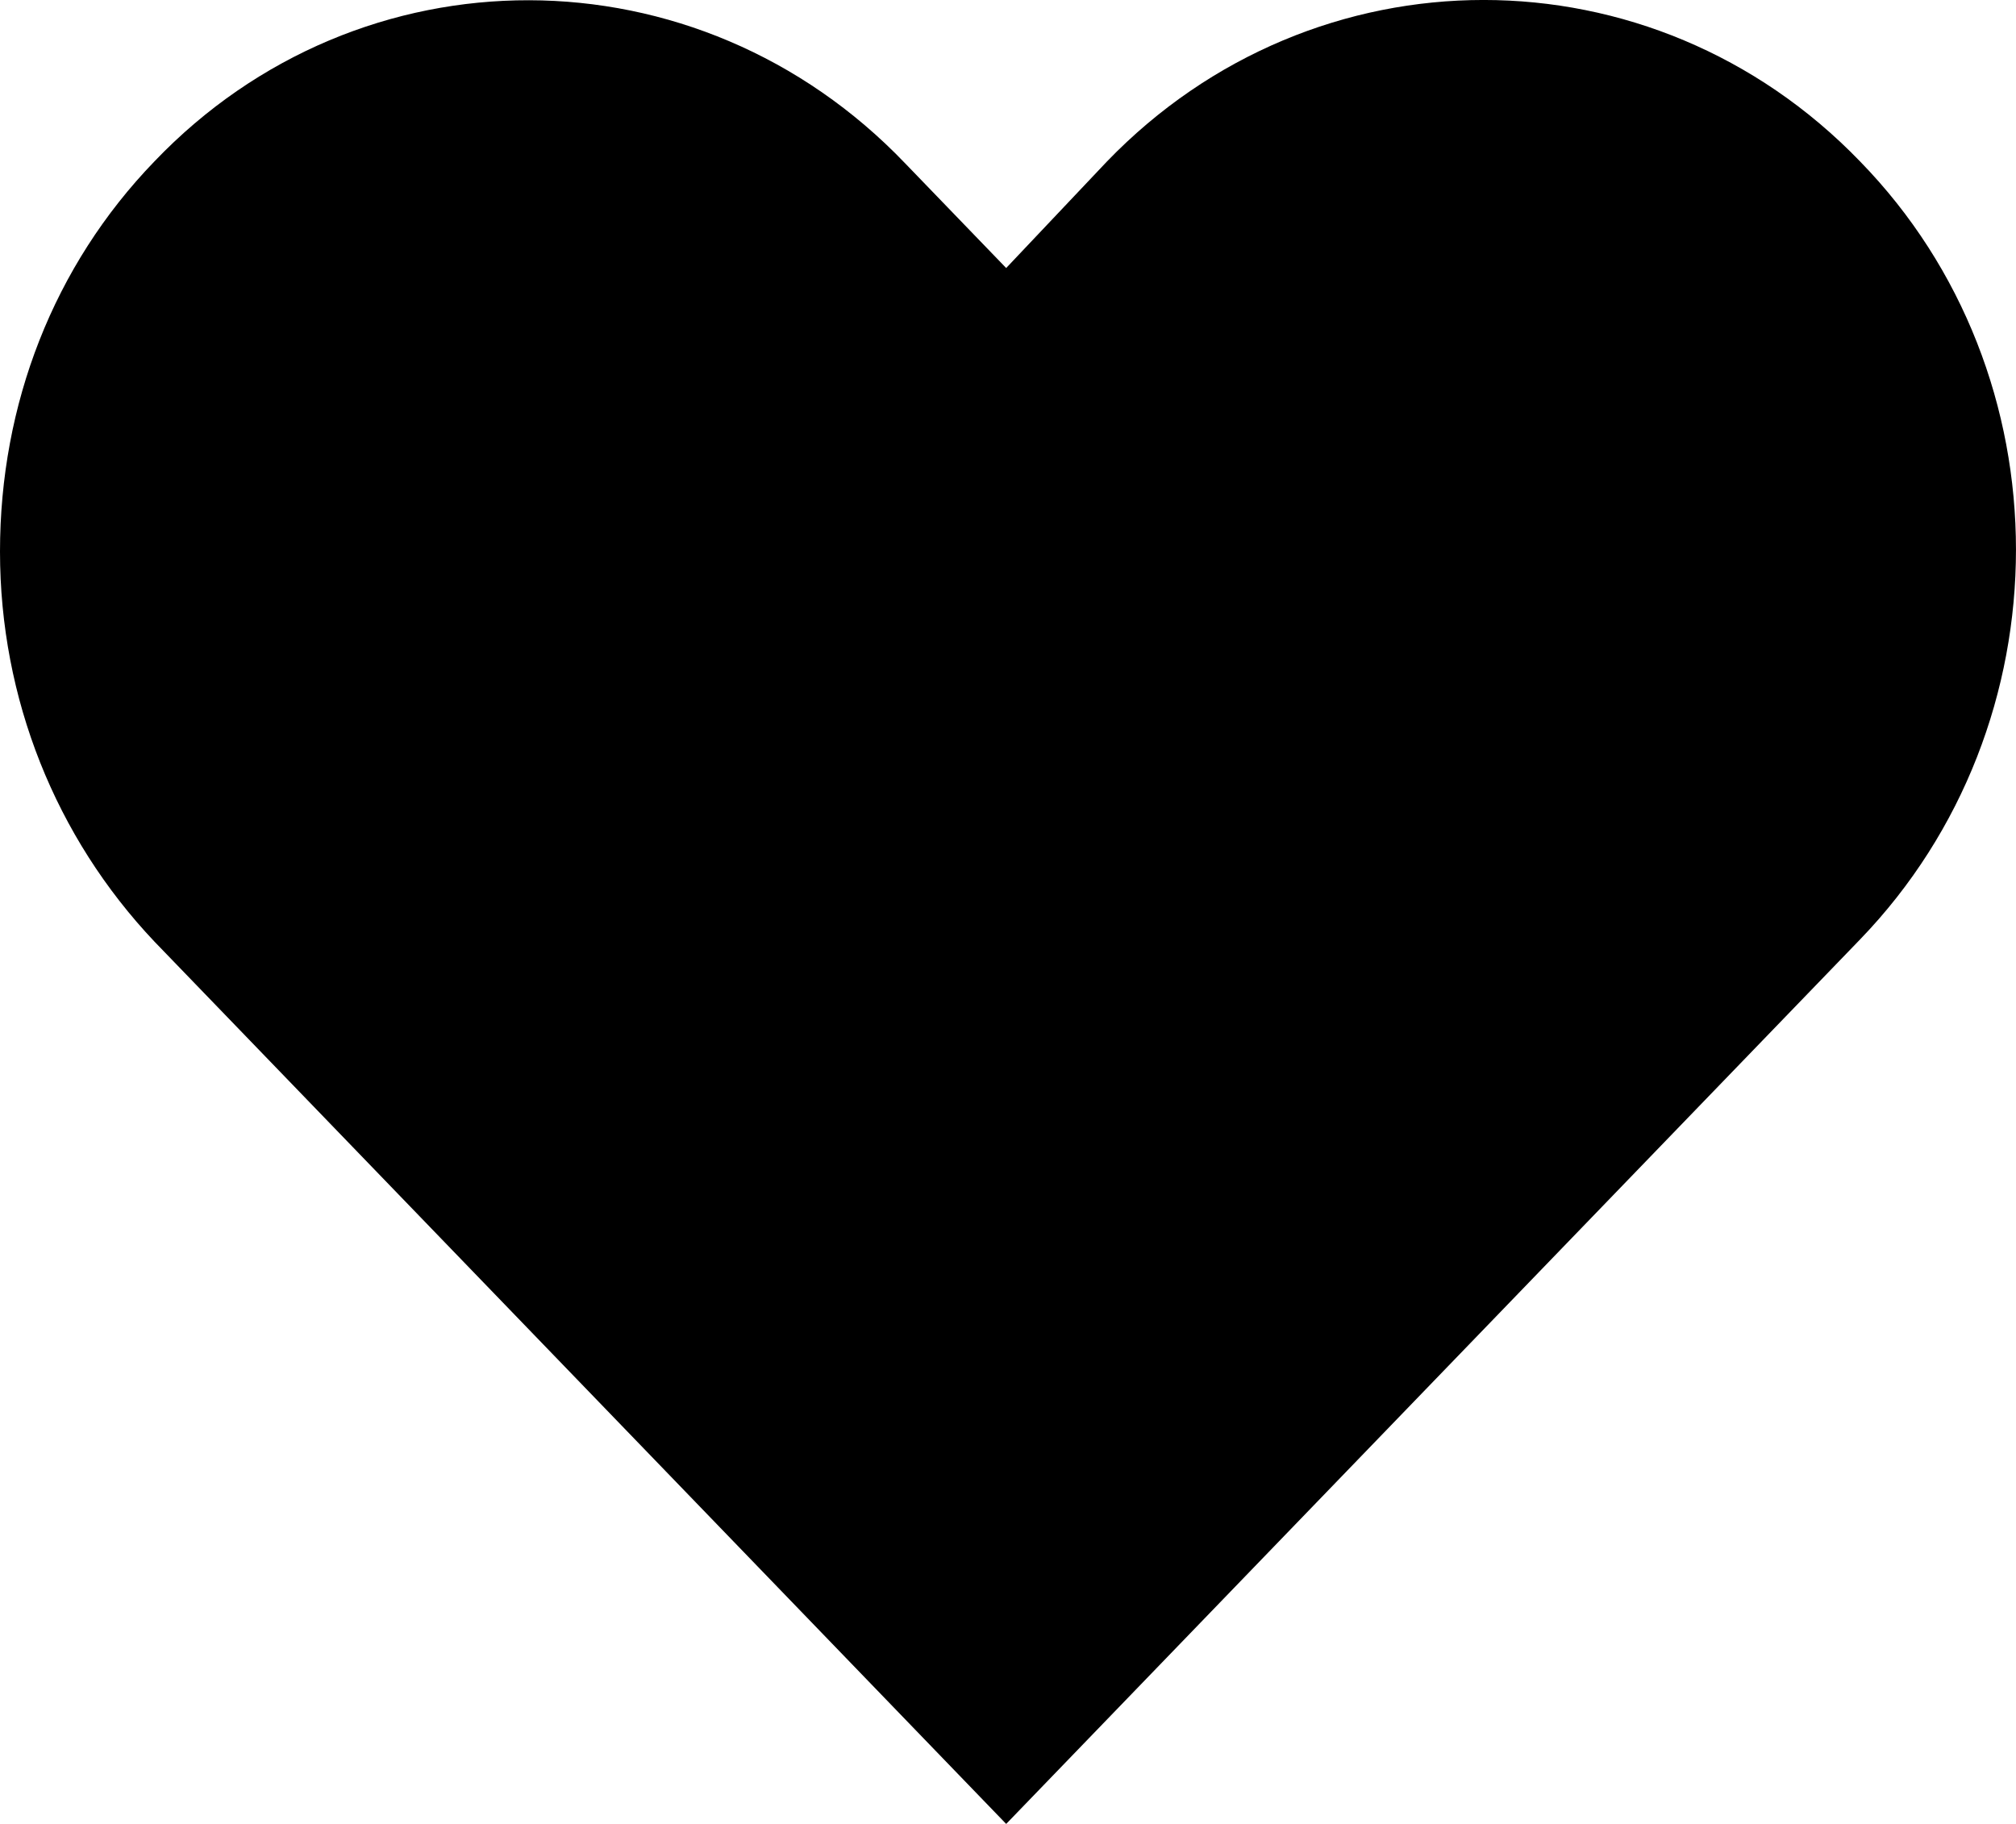
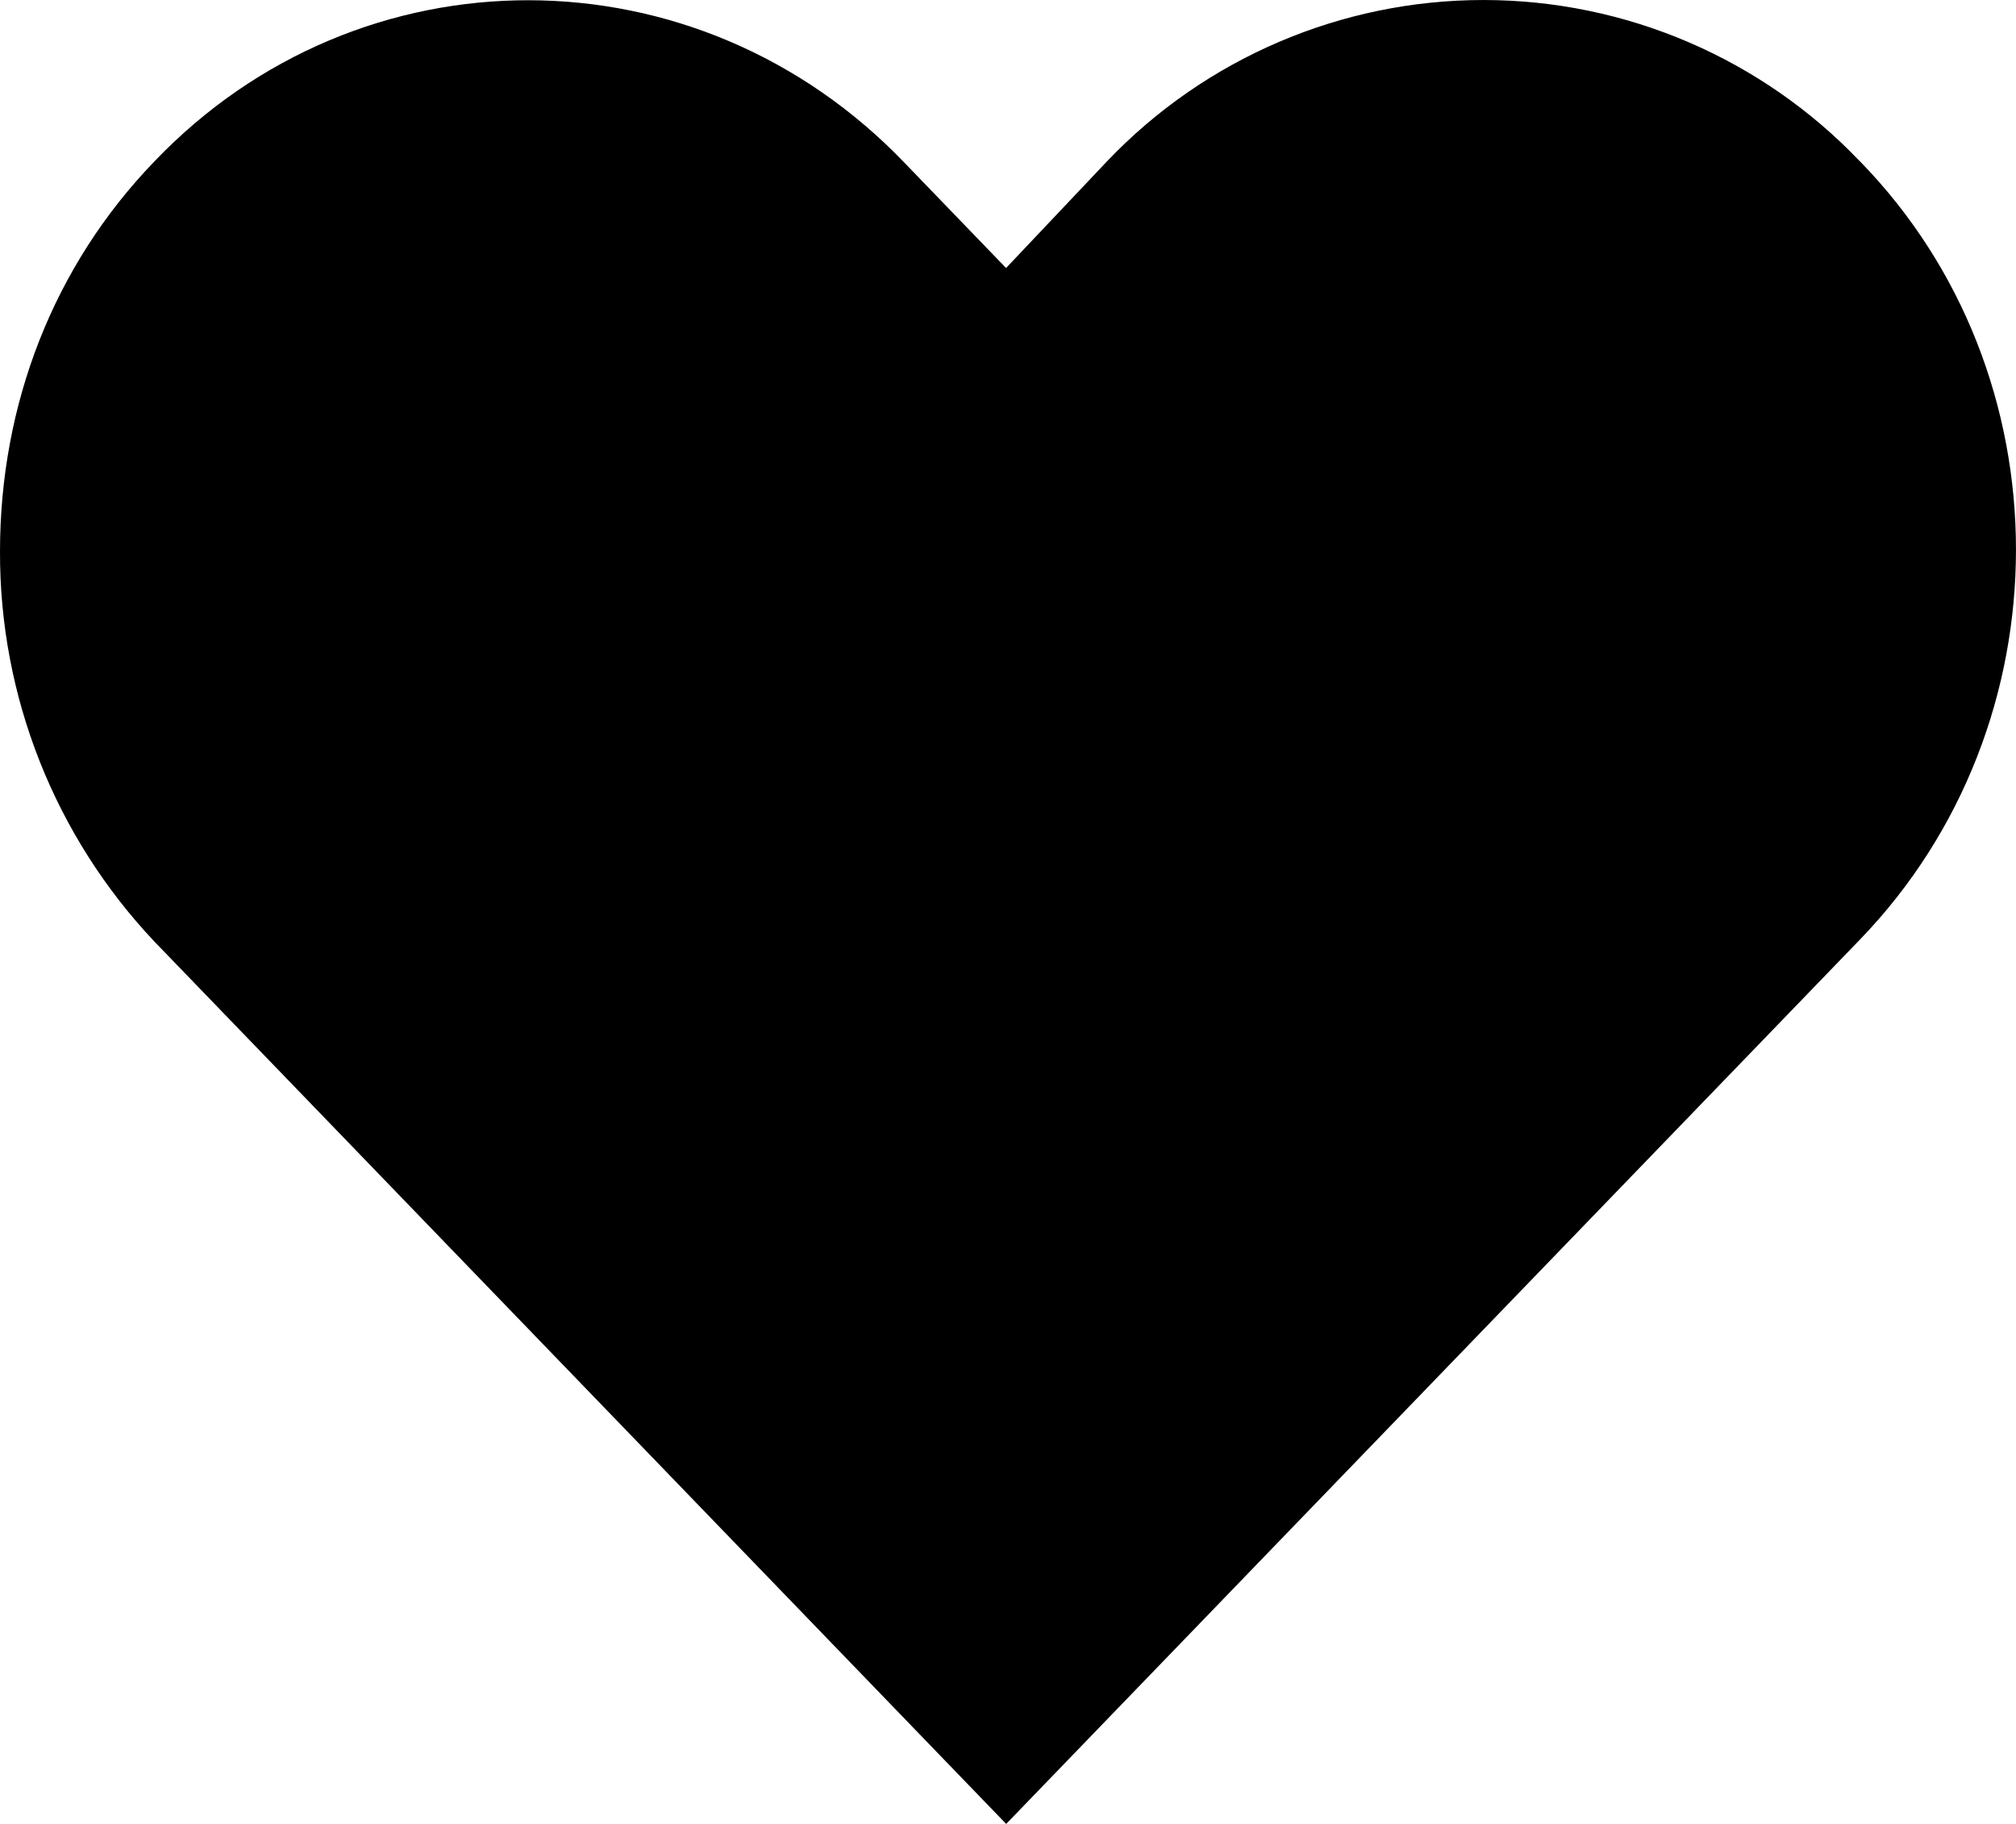
- <svg xmlns="http://www.w3.org/2000/svg" width="21" height="19" viewBox="0 0 21 19" fill="none">
-   <path fill-rule="evenodd" clip-rule="evenodd" d="M19.376 1.682C21.541 3.902 21.541 7.543 19.376 9.786L10.481 19L1.608 9.808C0.579 8.72 0 7.277 0 5.745C0 4.213 0.557 2.77 1.608 1.682C3.751 -0.561 7.266 -0.561 9.431 1.704L10.481 2.792L11.531 1.682C13.696 -0.561 17.212 -0.561 19.376 1.682Z" fill="black" />
+ <svg xmlns="http://www.w3.org/2000/svg" width="21" height="19" fill="none">
+   <path fill-rule="evenodd" clip-rule="evenodd" d="M19.376 1.682c2.165 2.22 2.165 5.861 0 8.104L10.481 19 1.608 9.808A5.892 5.892 0 010 5.745C0 4.213.557 2.77 1.608 1.682 3.75-.561 7.266-.561 9.43 1.704l1.05 1.088 1.05-1.11a5.415 5.415 0 017.845 0z" fill="#000" />
</svg>
